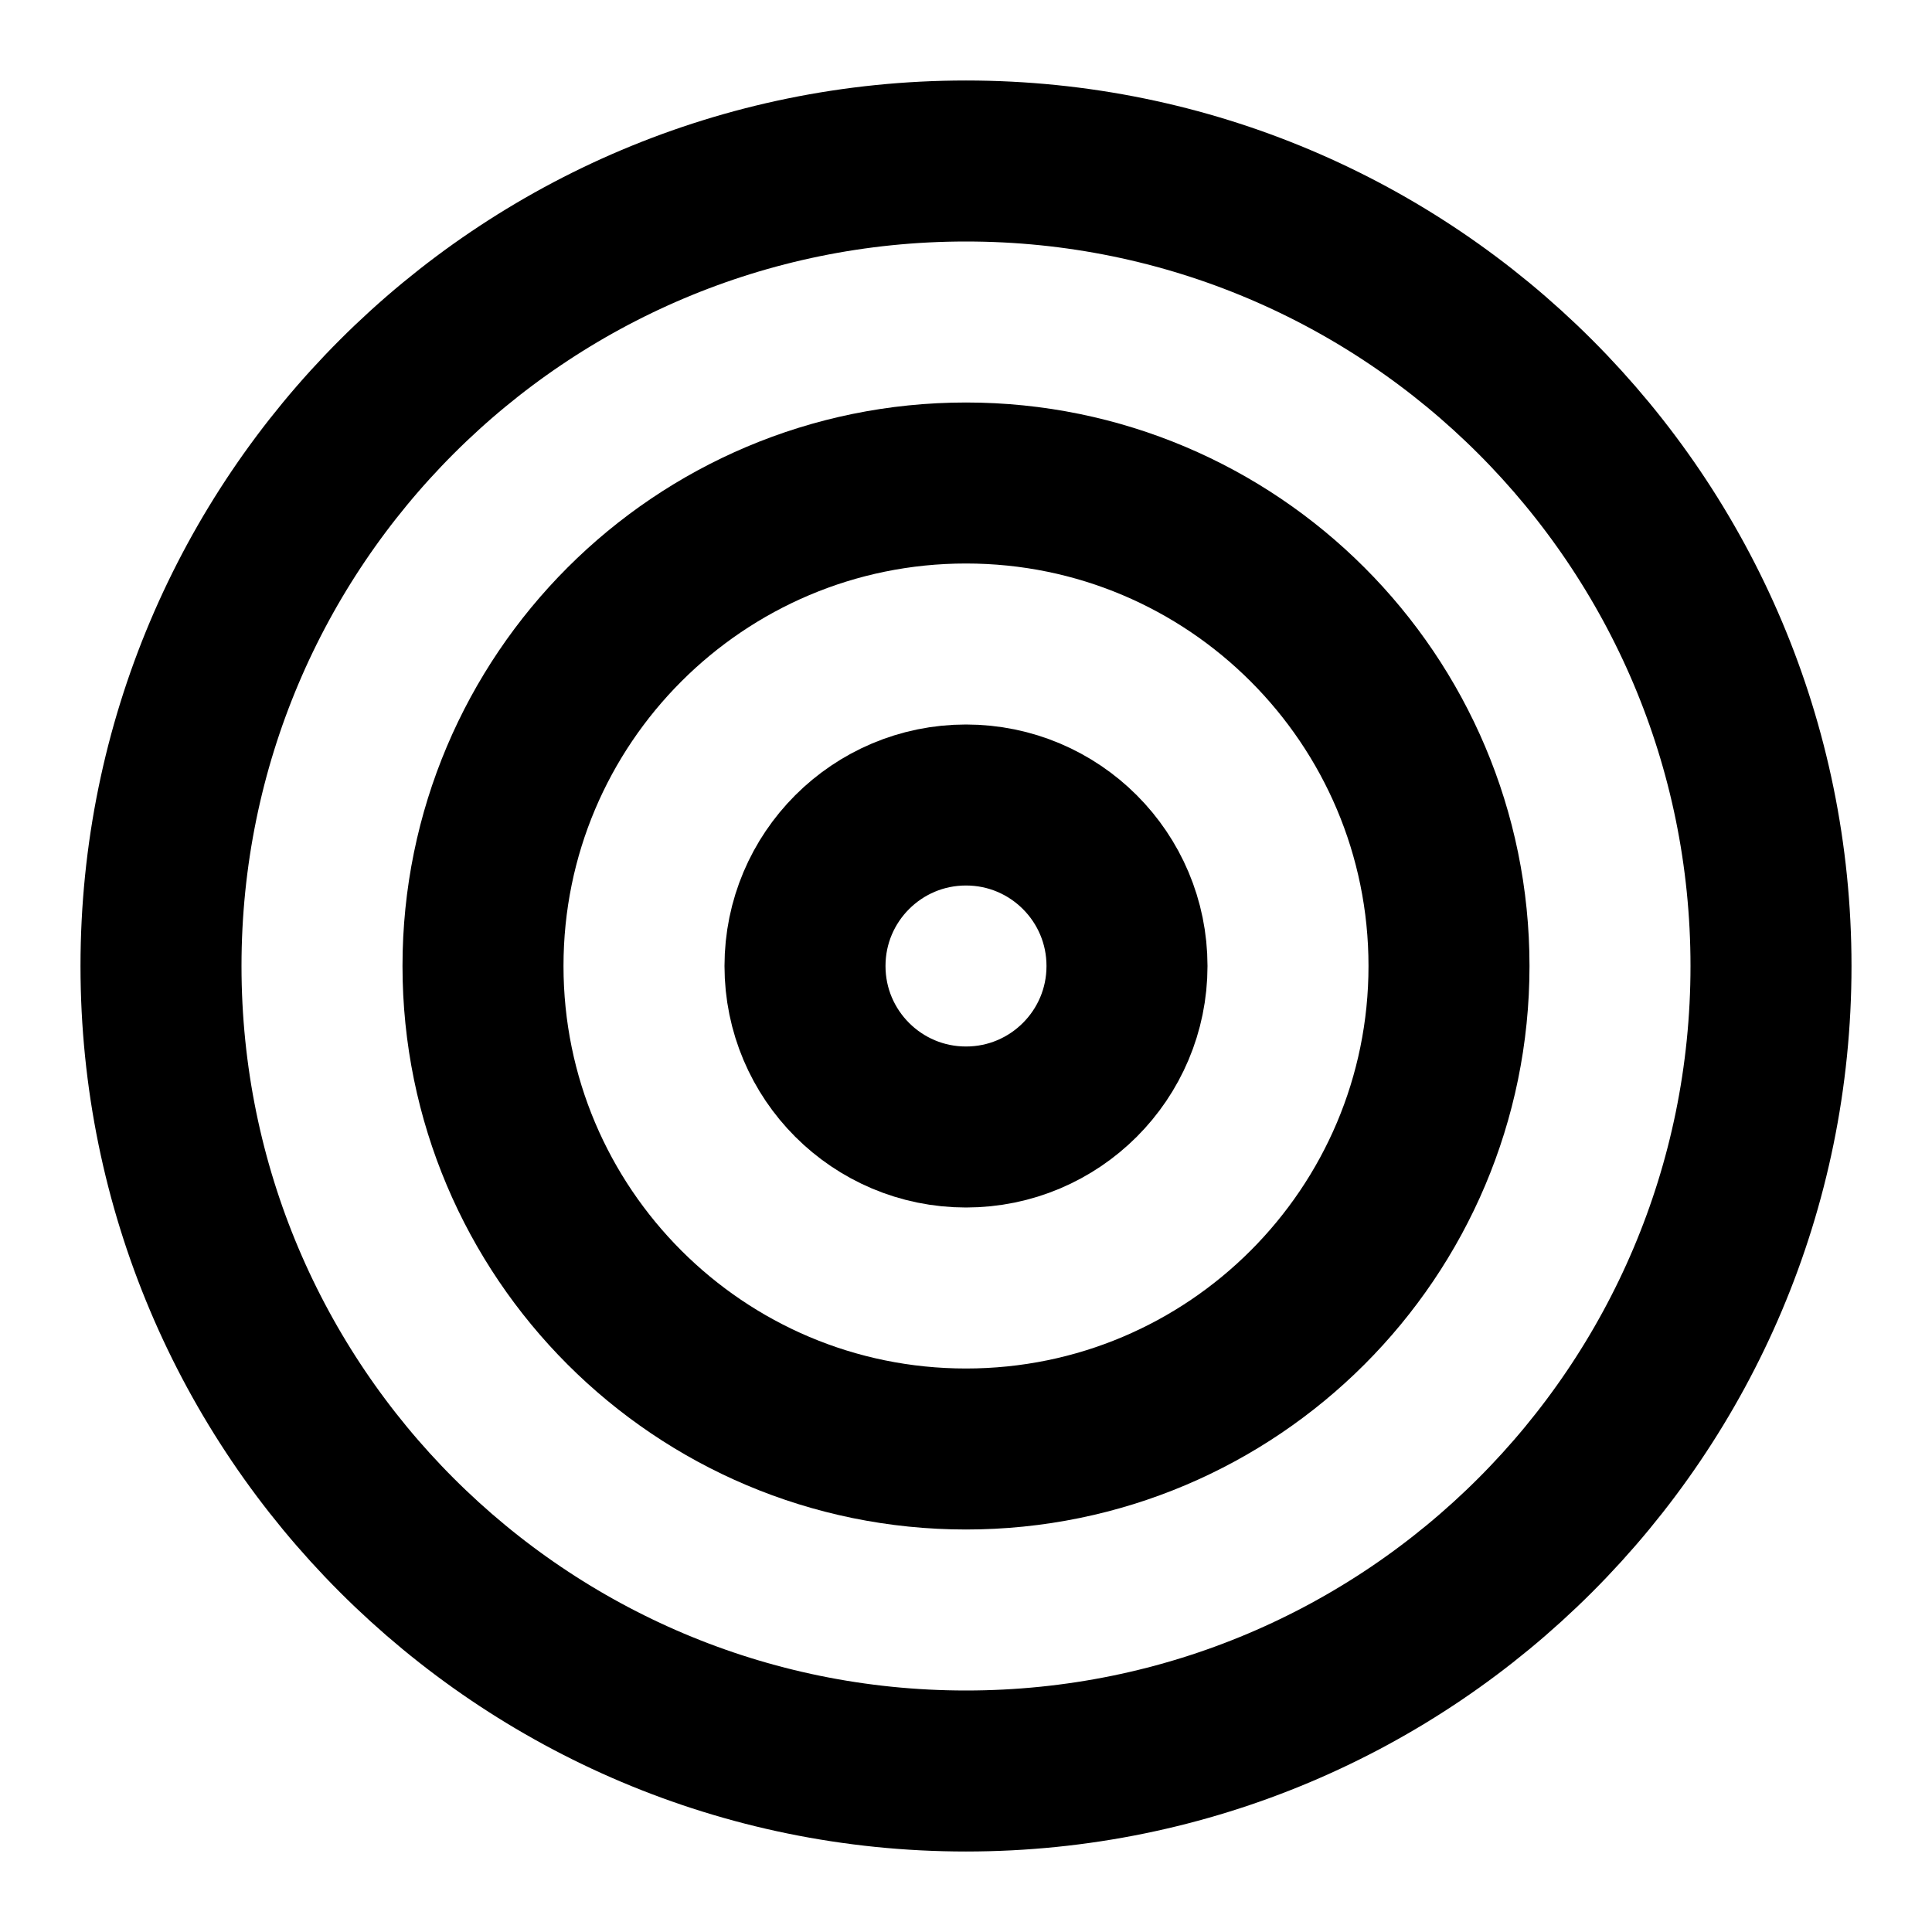
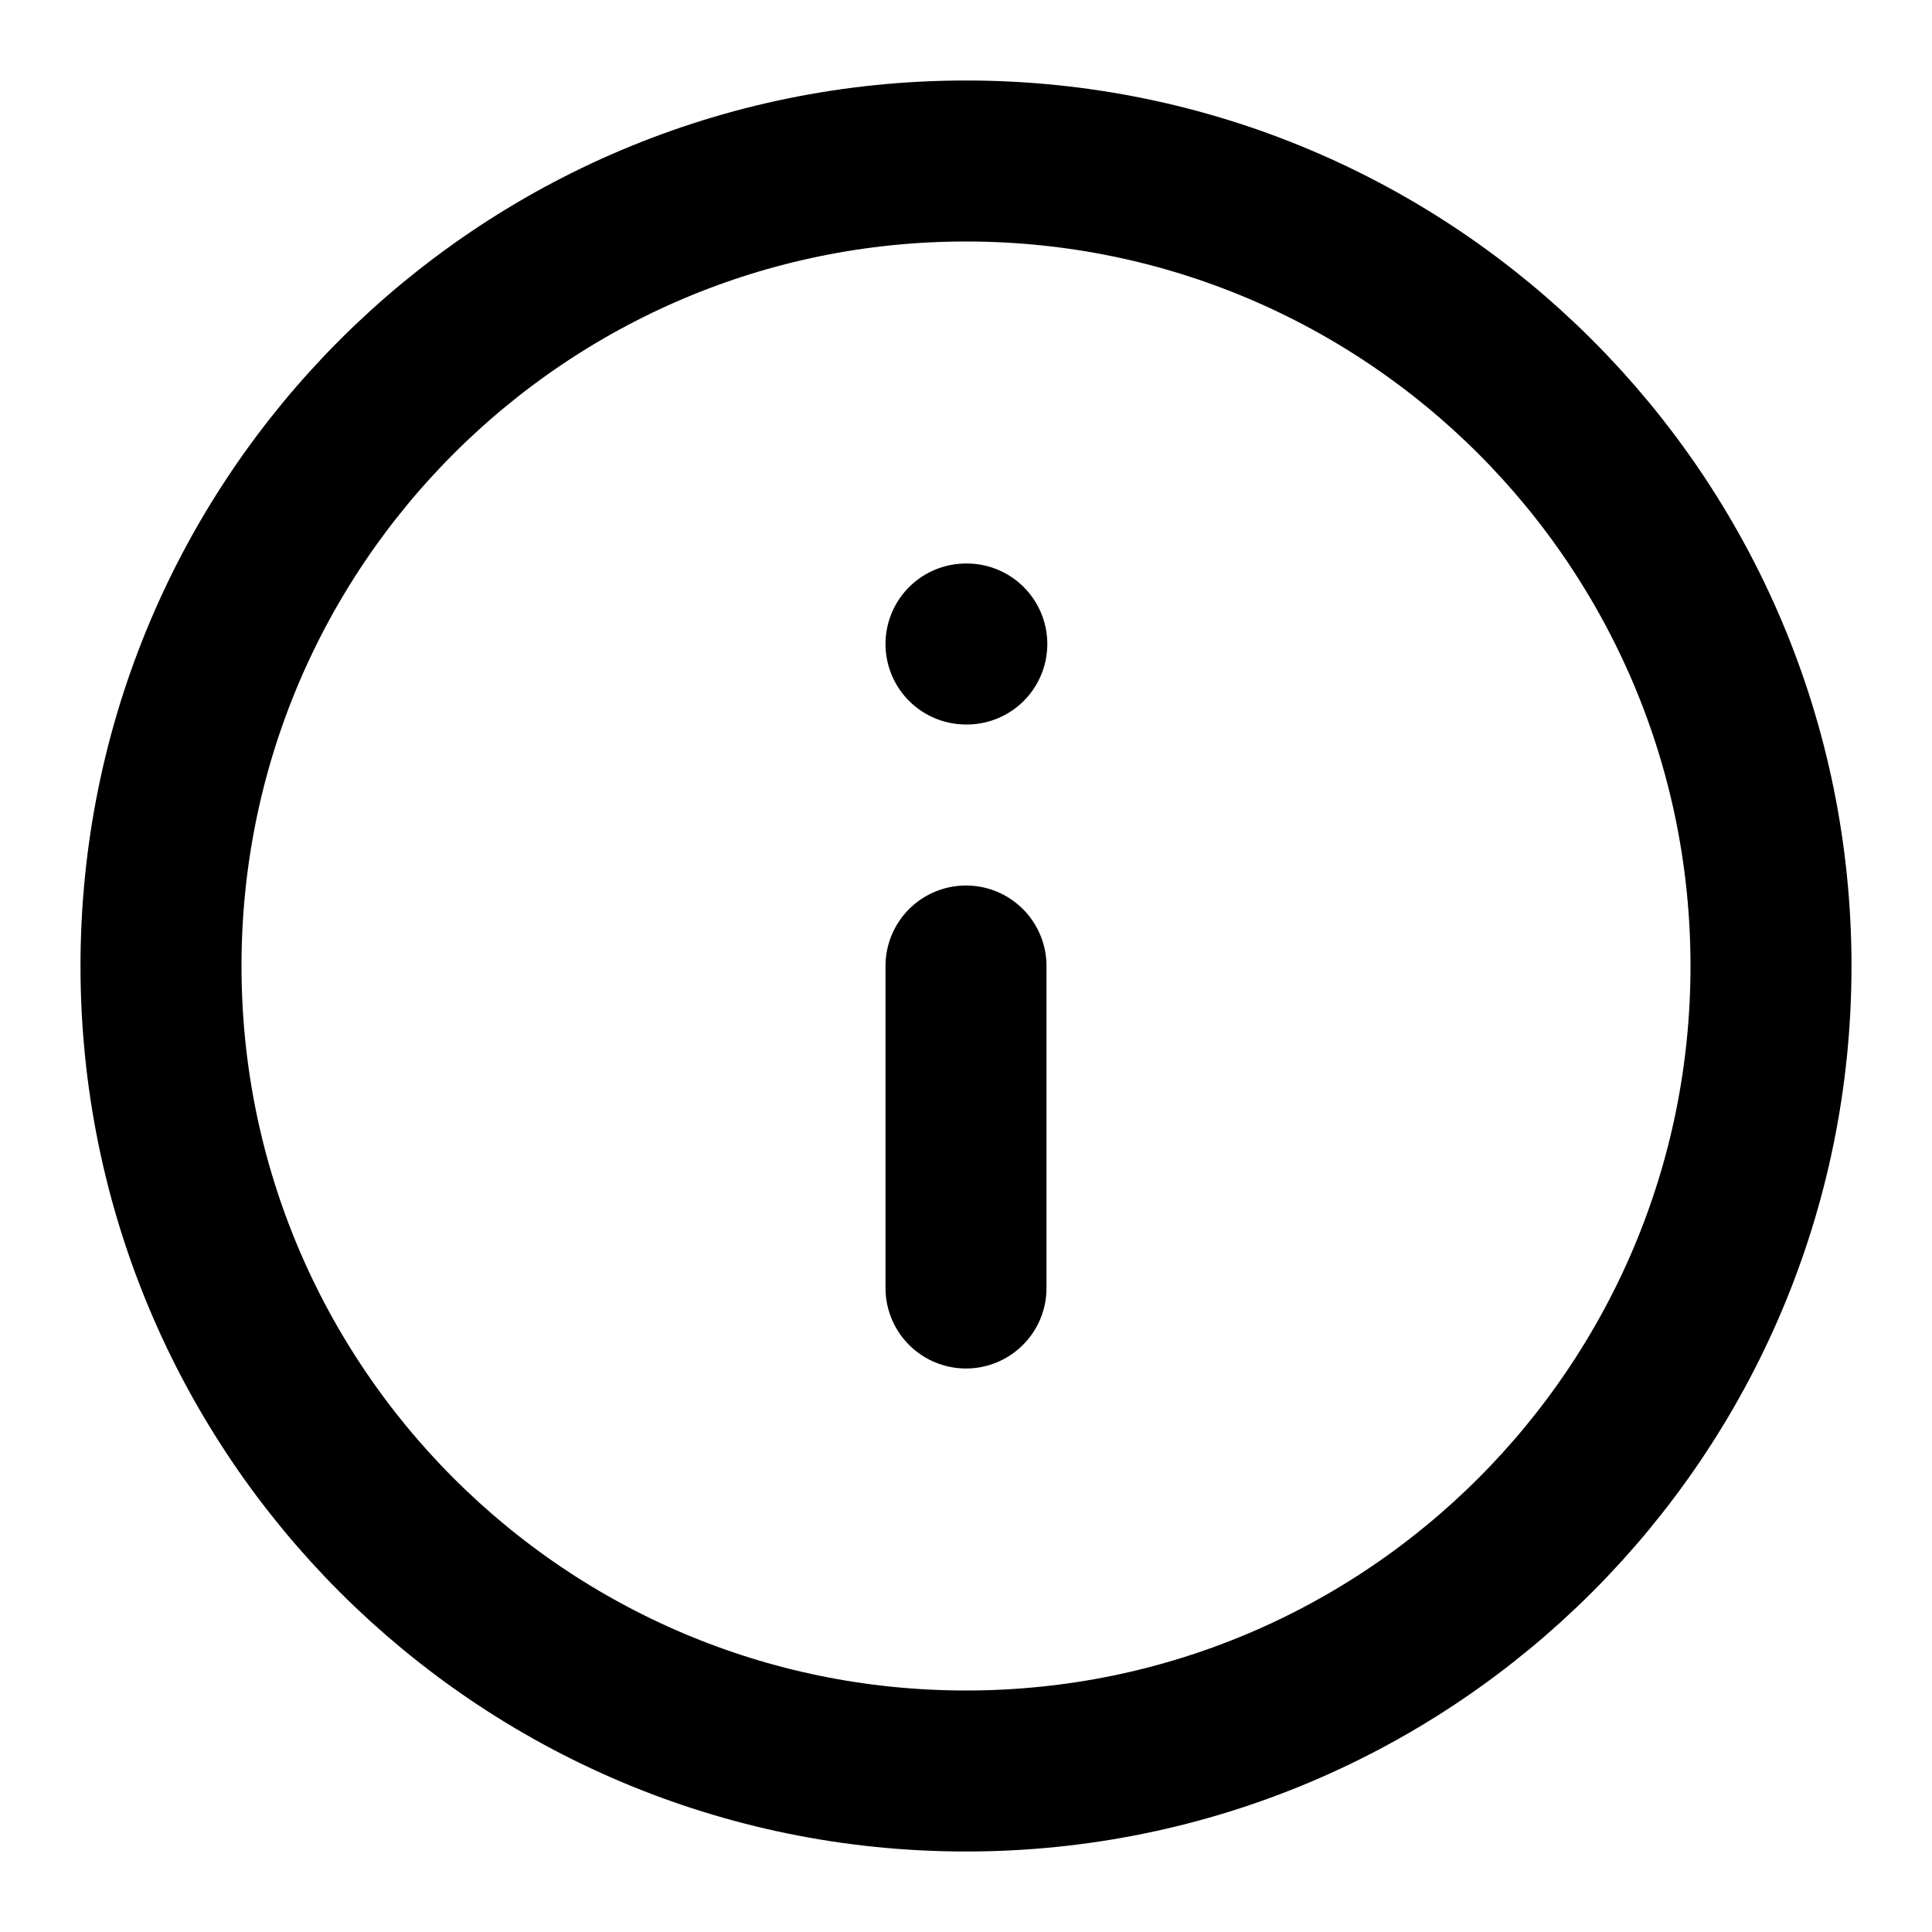
- <svg xmlns="http://www.w3.org/2000/svg" class="lucide lucide-target" width="24" height="24" viewBox="0 0 24 24" fill="none" stroke="currentColor" stroke-width="2" stroke-linecap="round" stroke-linejoin="round">
+ <svg xmlns="http://www.w3.org/2000/svg" class="lucide lucide-info" width="24" height="24" viewBox="0 0 24 24" fill="none" stroke="currentColor" stroke-width="2" stroke-linecap="round" stroke-linejoin="round">
  <circle cx="12" cy="12" r="10" />
-   <circle cx="12" cy="12" r="6" />
-   <circle cx="12" cy="12" r="2" />
+   <path d="M12 16v-4" />
+   <path d="M12 8h.01" />
</svg>
